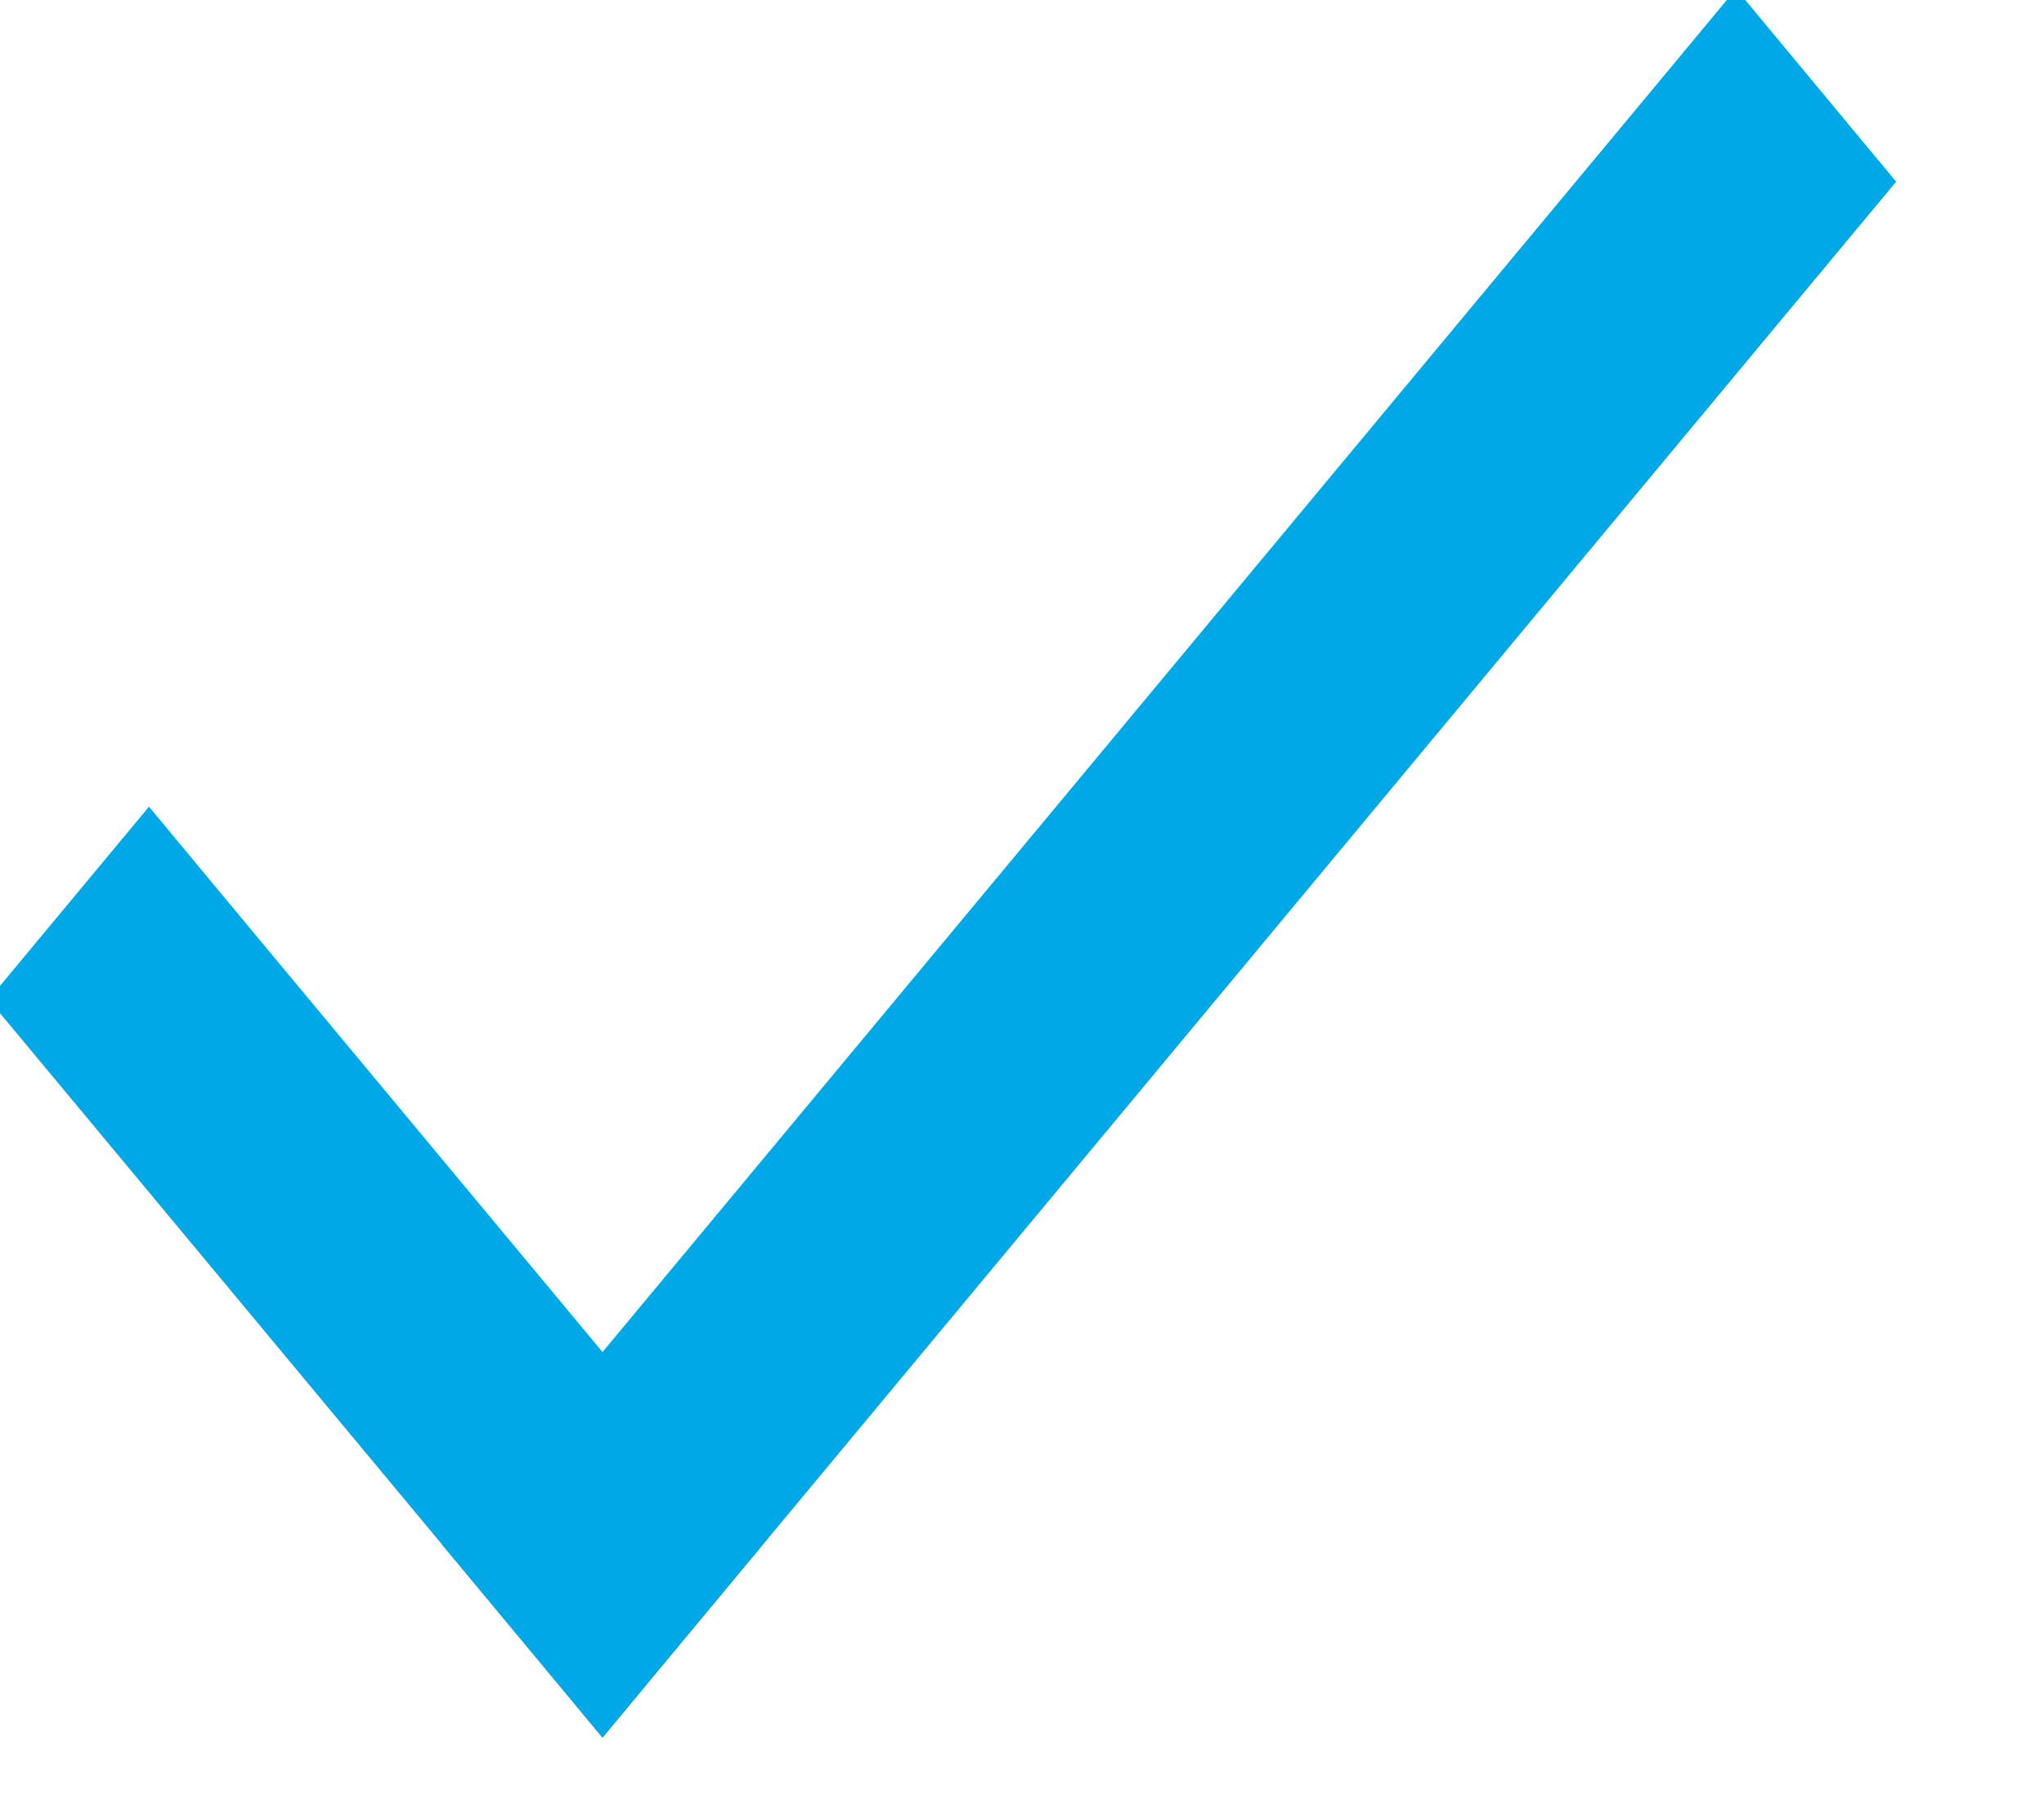
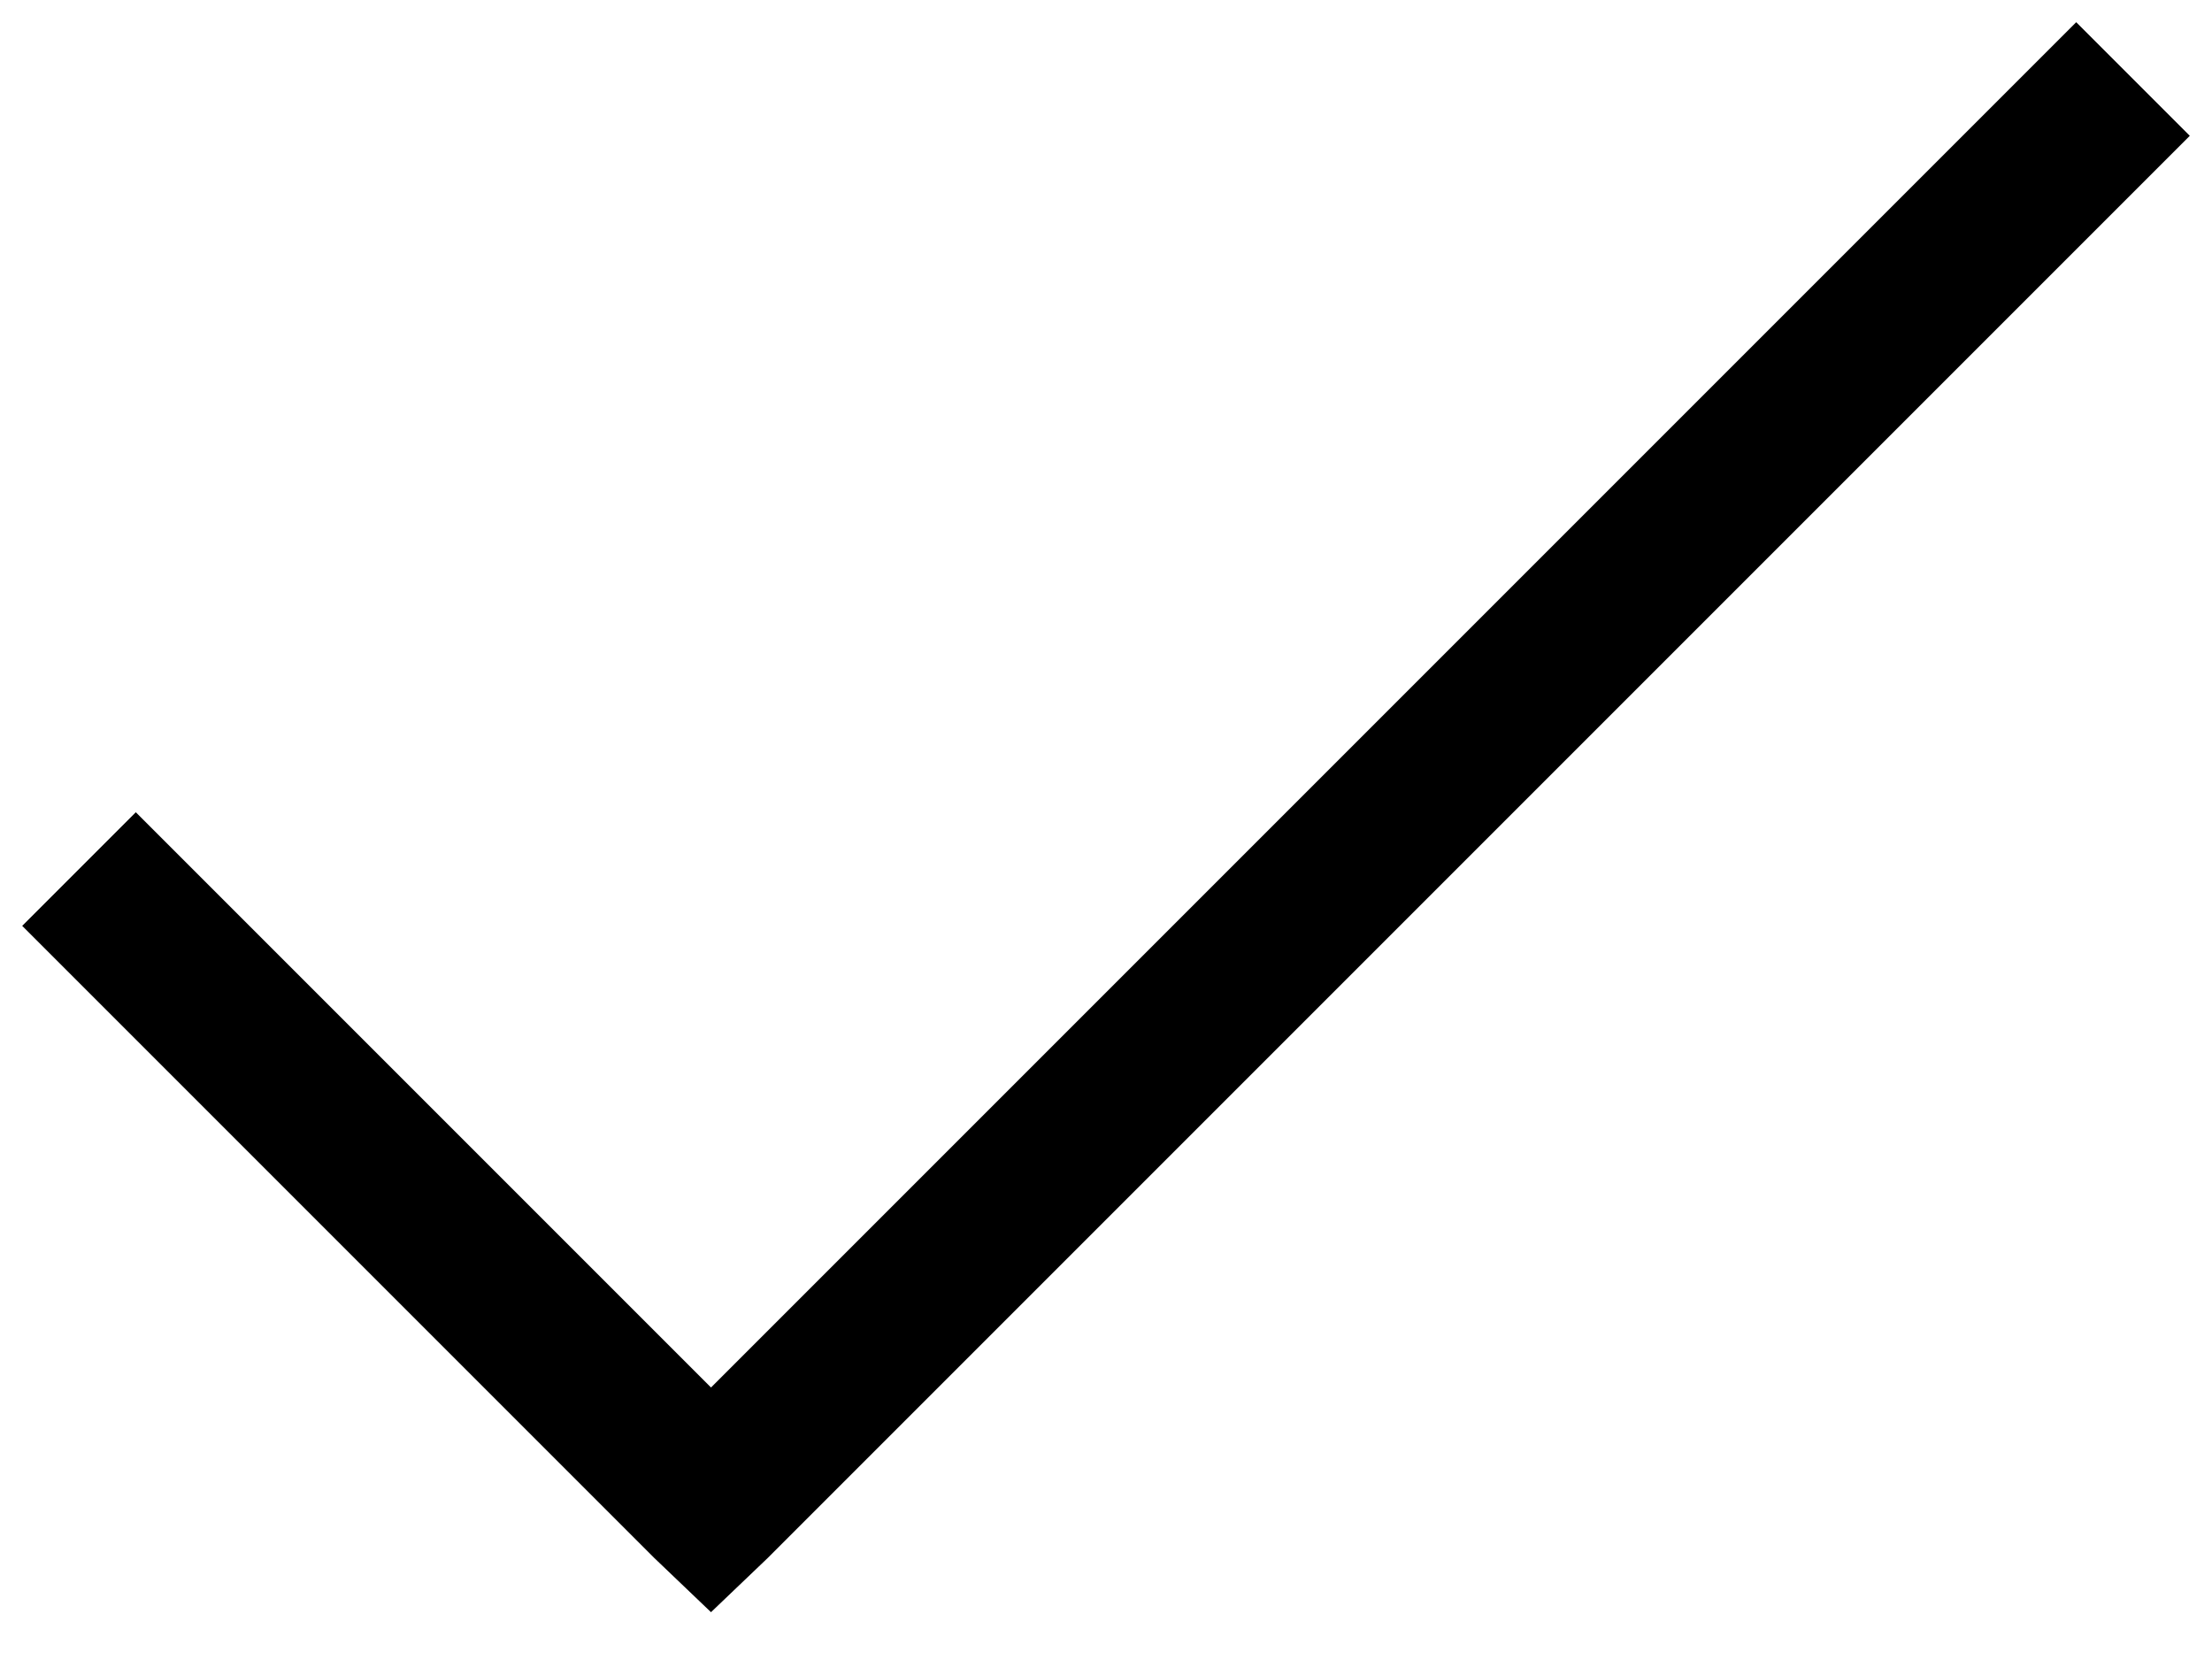
- <svg xmlns="http://www.w3.org/2000/svg" width="9px" height="8px" viewBox="0 0 9 8" version="1.1">
+ <svg xmlns="http://www.w3.org/2000/svg" width="28px" height="21px" viewBox="0 0 28 21" version="1.1">
  <defs />
-   <g id="Мессенджер" stroke="none" stroke-width="1" fill="none" fill-rule="evenodd">
-     <g id="месенджер---список-сообщений" transform="translate(-1065, -443)" fill="#00A8E7">
-       <g id="delivered" transform="translate(1064.159, 442)">
-         <path d="M1.144,5.824 L3.141,8.224 L3.494,8.649 L4.199,7.8 L3.847,7.376 L1.85,4.976 L1.497,4.551 L0.791,5.4 L1.144,5.824 L1.144,5.824 Z" id="Shape-Copy-2" />
-         <path d="M3.847,8.224 L8.837,2.224 L9.19,1.8 L8.485,0.951 L8.132,1.376 L3.141,7.376 L2.788,7.8 L3.494,8.649 L3.847,8.224 L3.847,8.224 Z" id="Shape" />
-       </g>
+   <g id="Page-1" stroke="none" stroke-width="1" fill="none" fill-rule="evenodd">
+     <g id="delivered" fill="#000000">
+       <polygon id="Shape" points="26.281 0.281 9 17.562 1.719 10.281 0.281 11.719 8.281 19.719 9 20.406 9.719 19.719 27.719 1.719" />
    </g>
  </g>
</svg>
